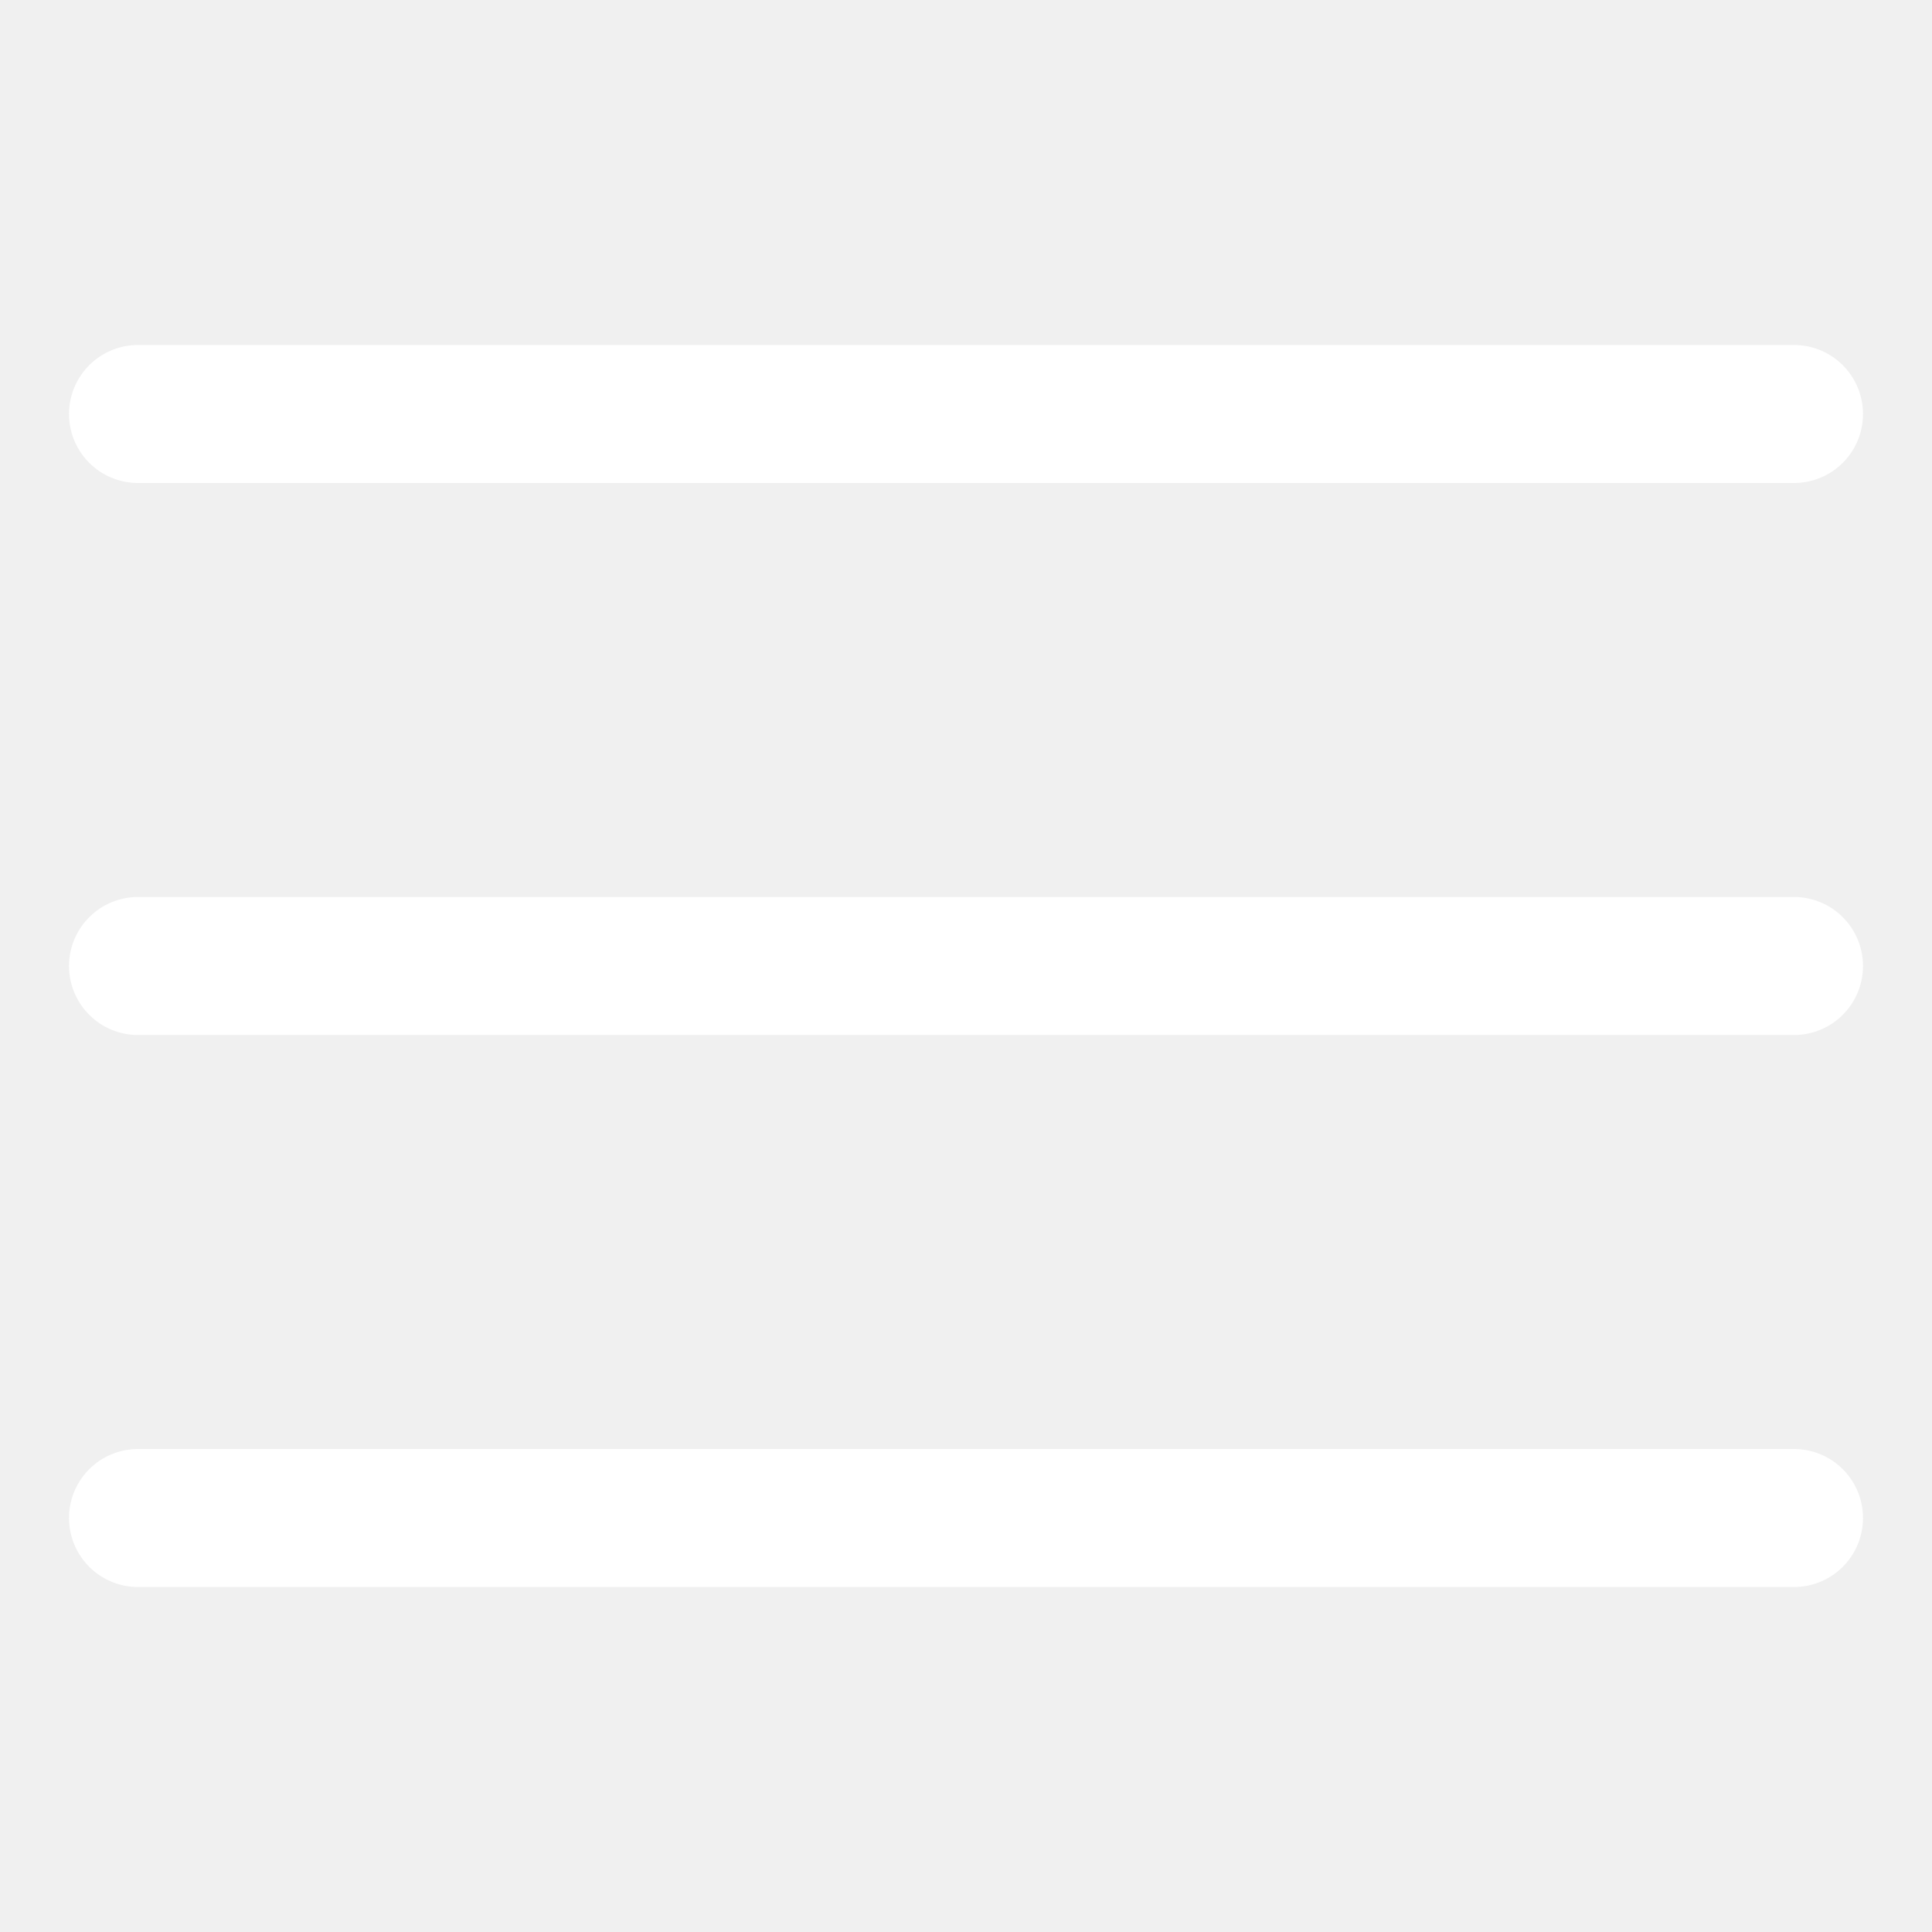
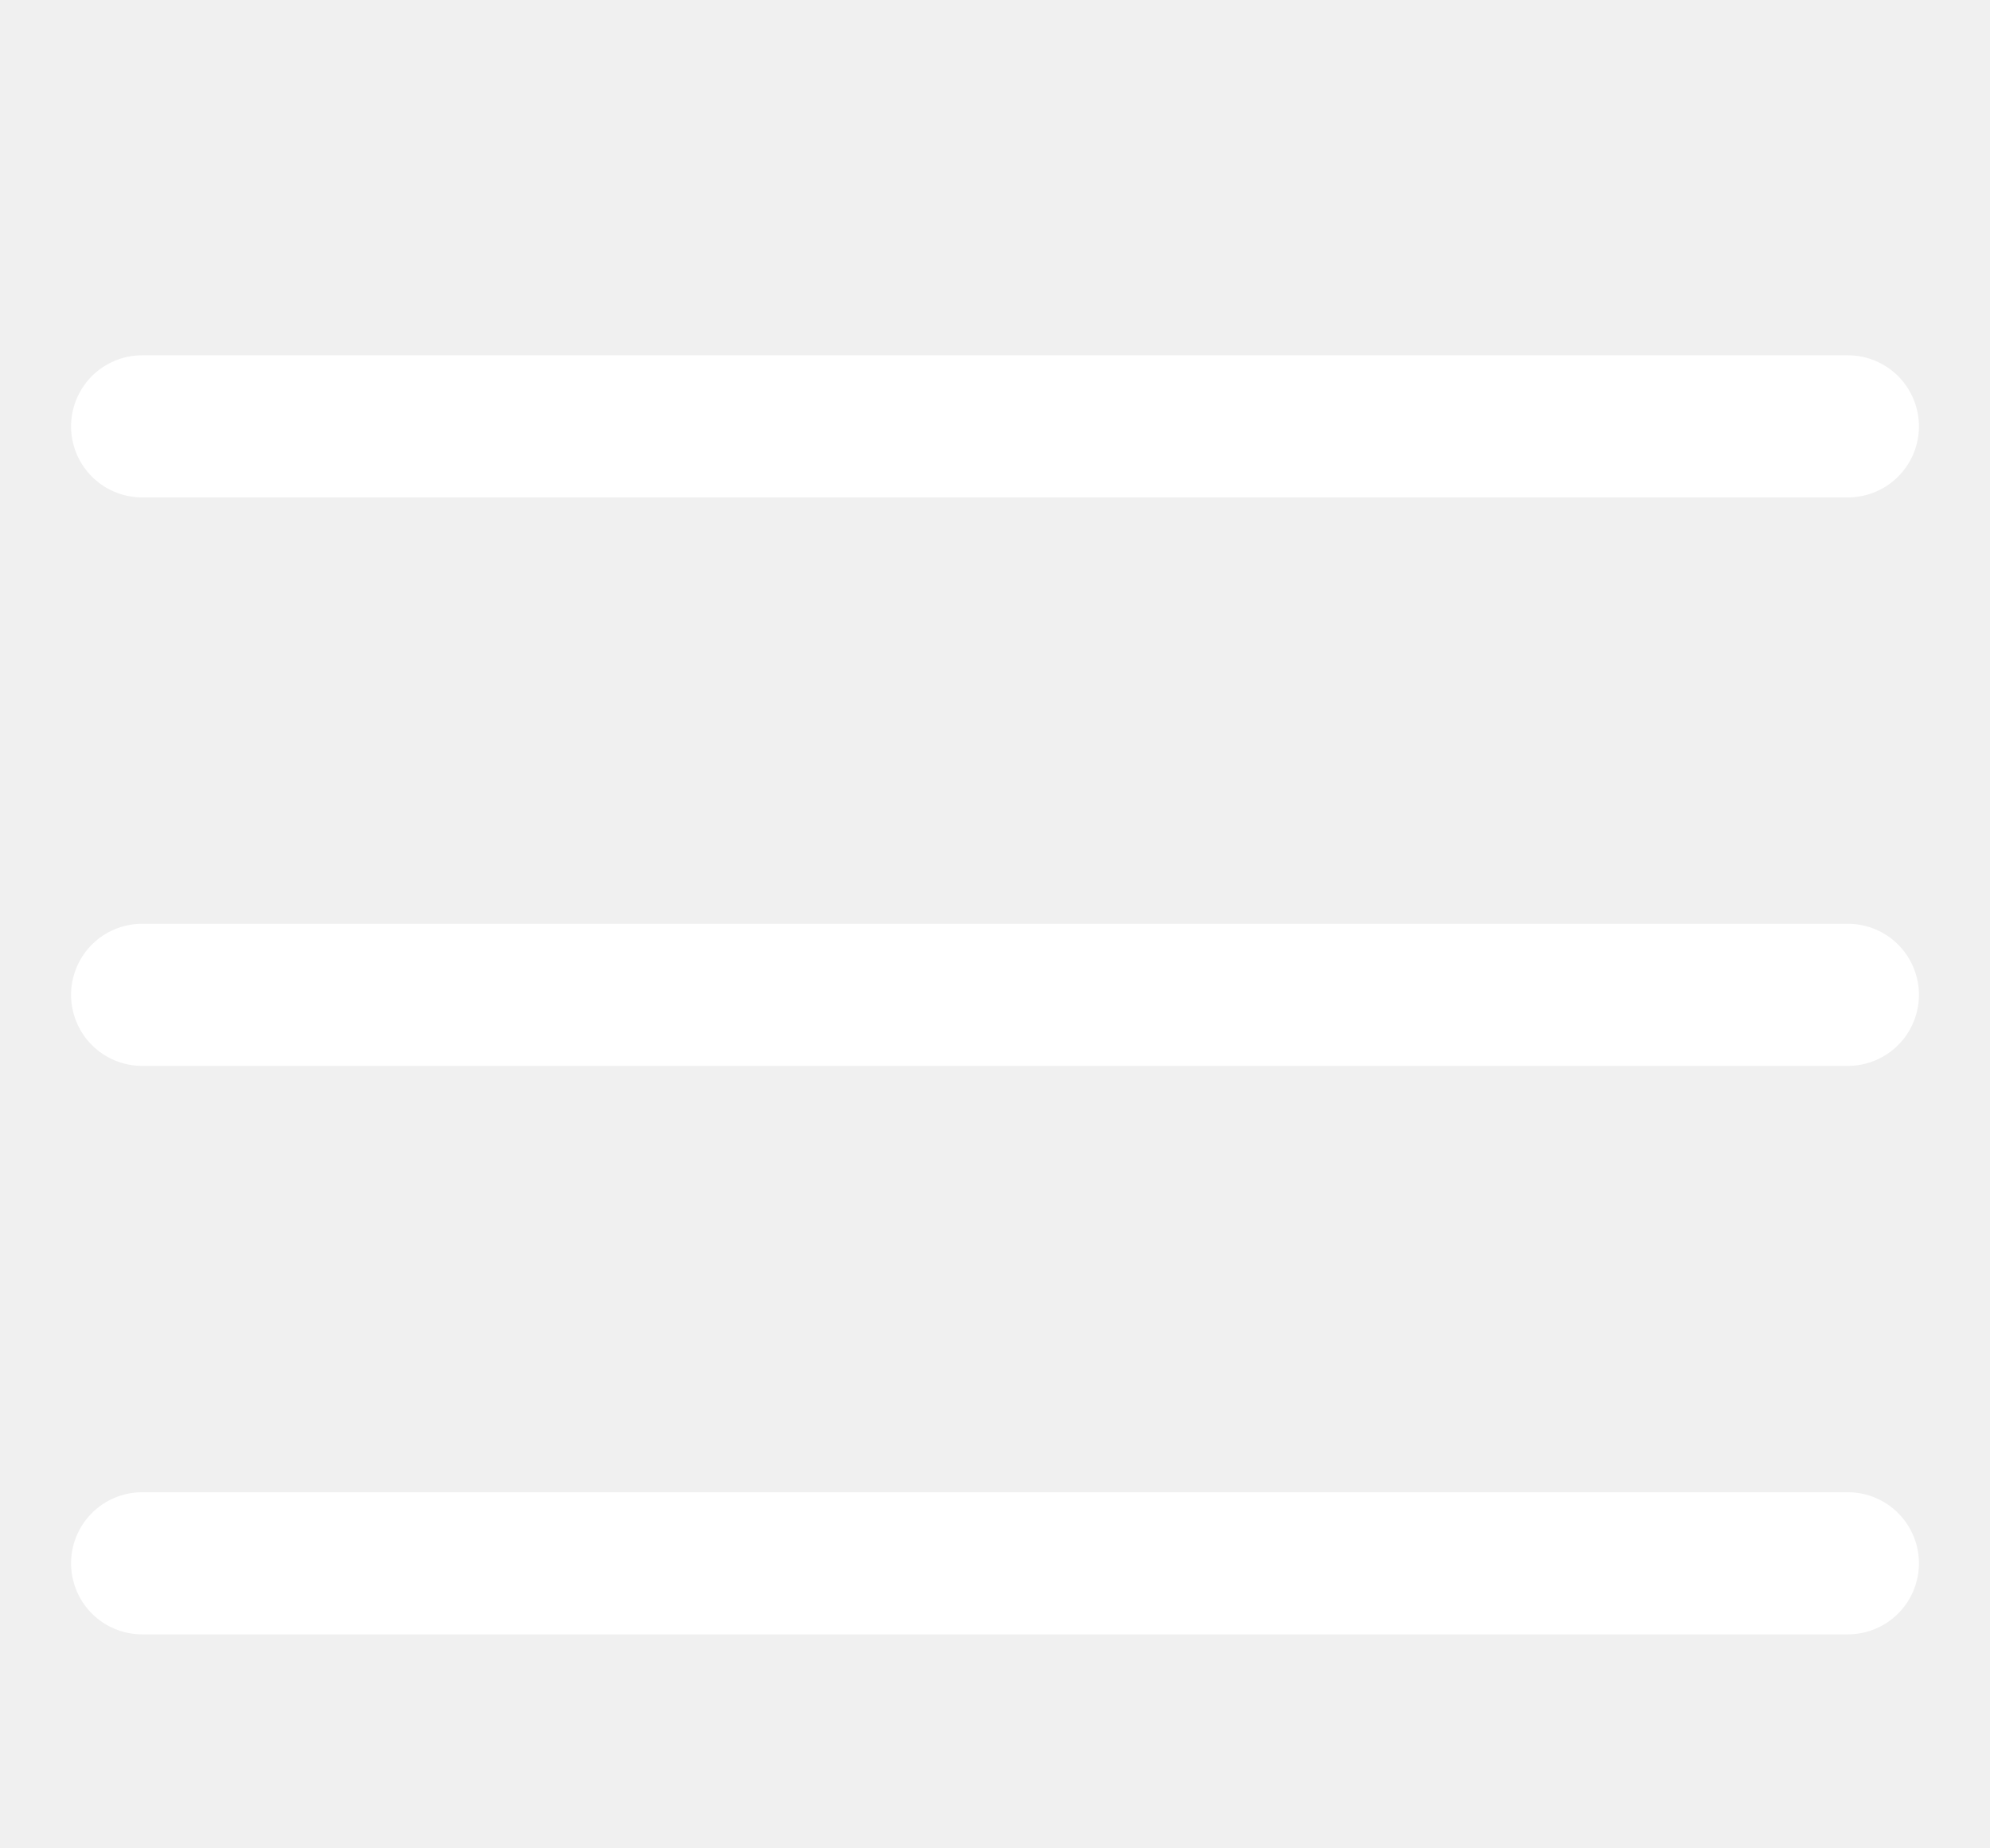
- <svg xmlns="http://www.w3.org/2000/svg" width="14" height="14" viewBox="0 0 14 10">
+ <svg xmlns="http://www.w3.org/2000/svg" width="14" height="13" viewBox="0 0 14 9">
  <path d="M1 1H13" stroke="white" stroke-linecap="round" stroke-linejoin="round" />
  <path d="M1 5H13" stroke="white" stroke-linecap="round" stroke-linejoin="round" />
  <path d="M1 9H13" stroke="white" stroke-linecap="round" stroke-linejoin="round" />
</svg>
